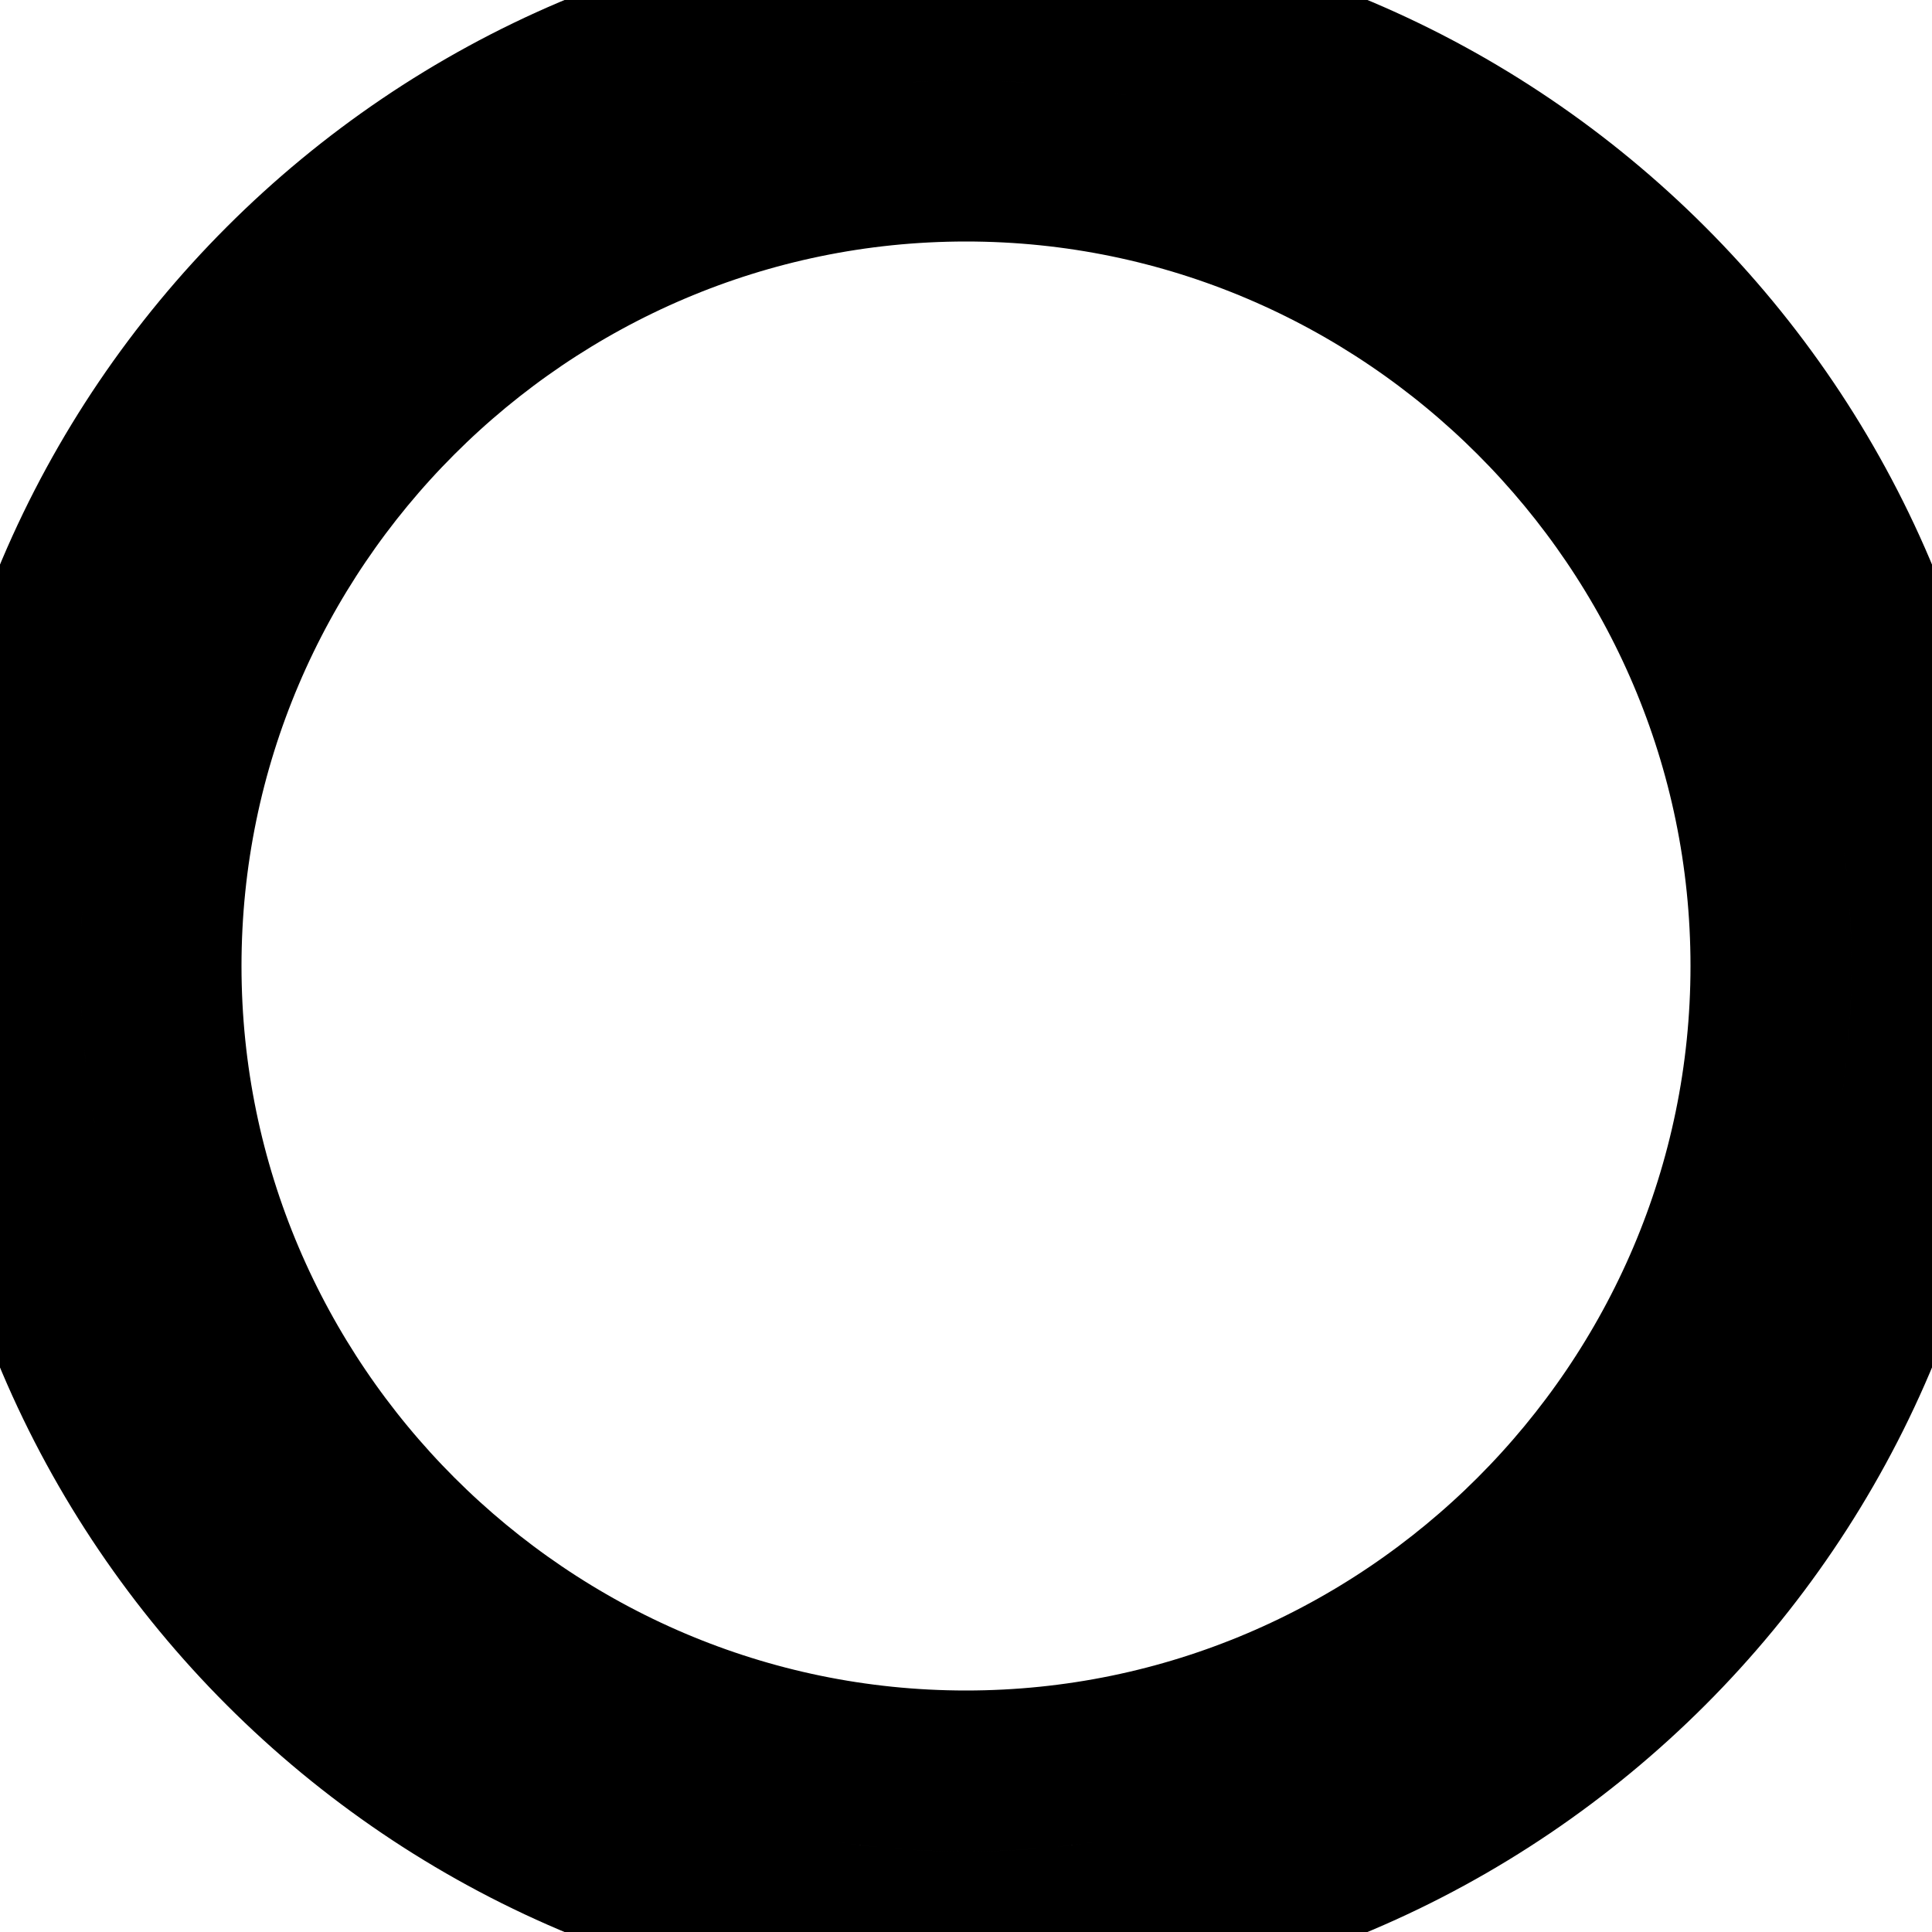
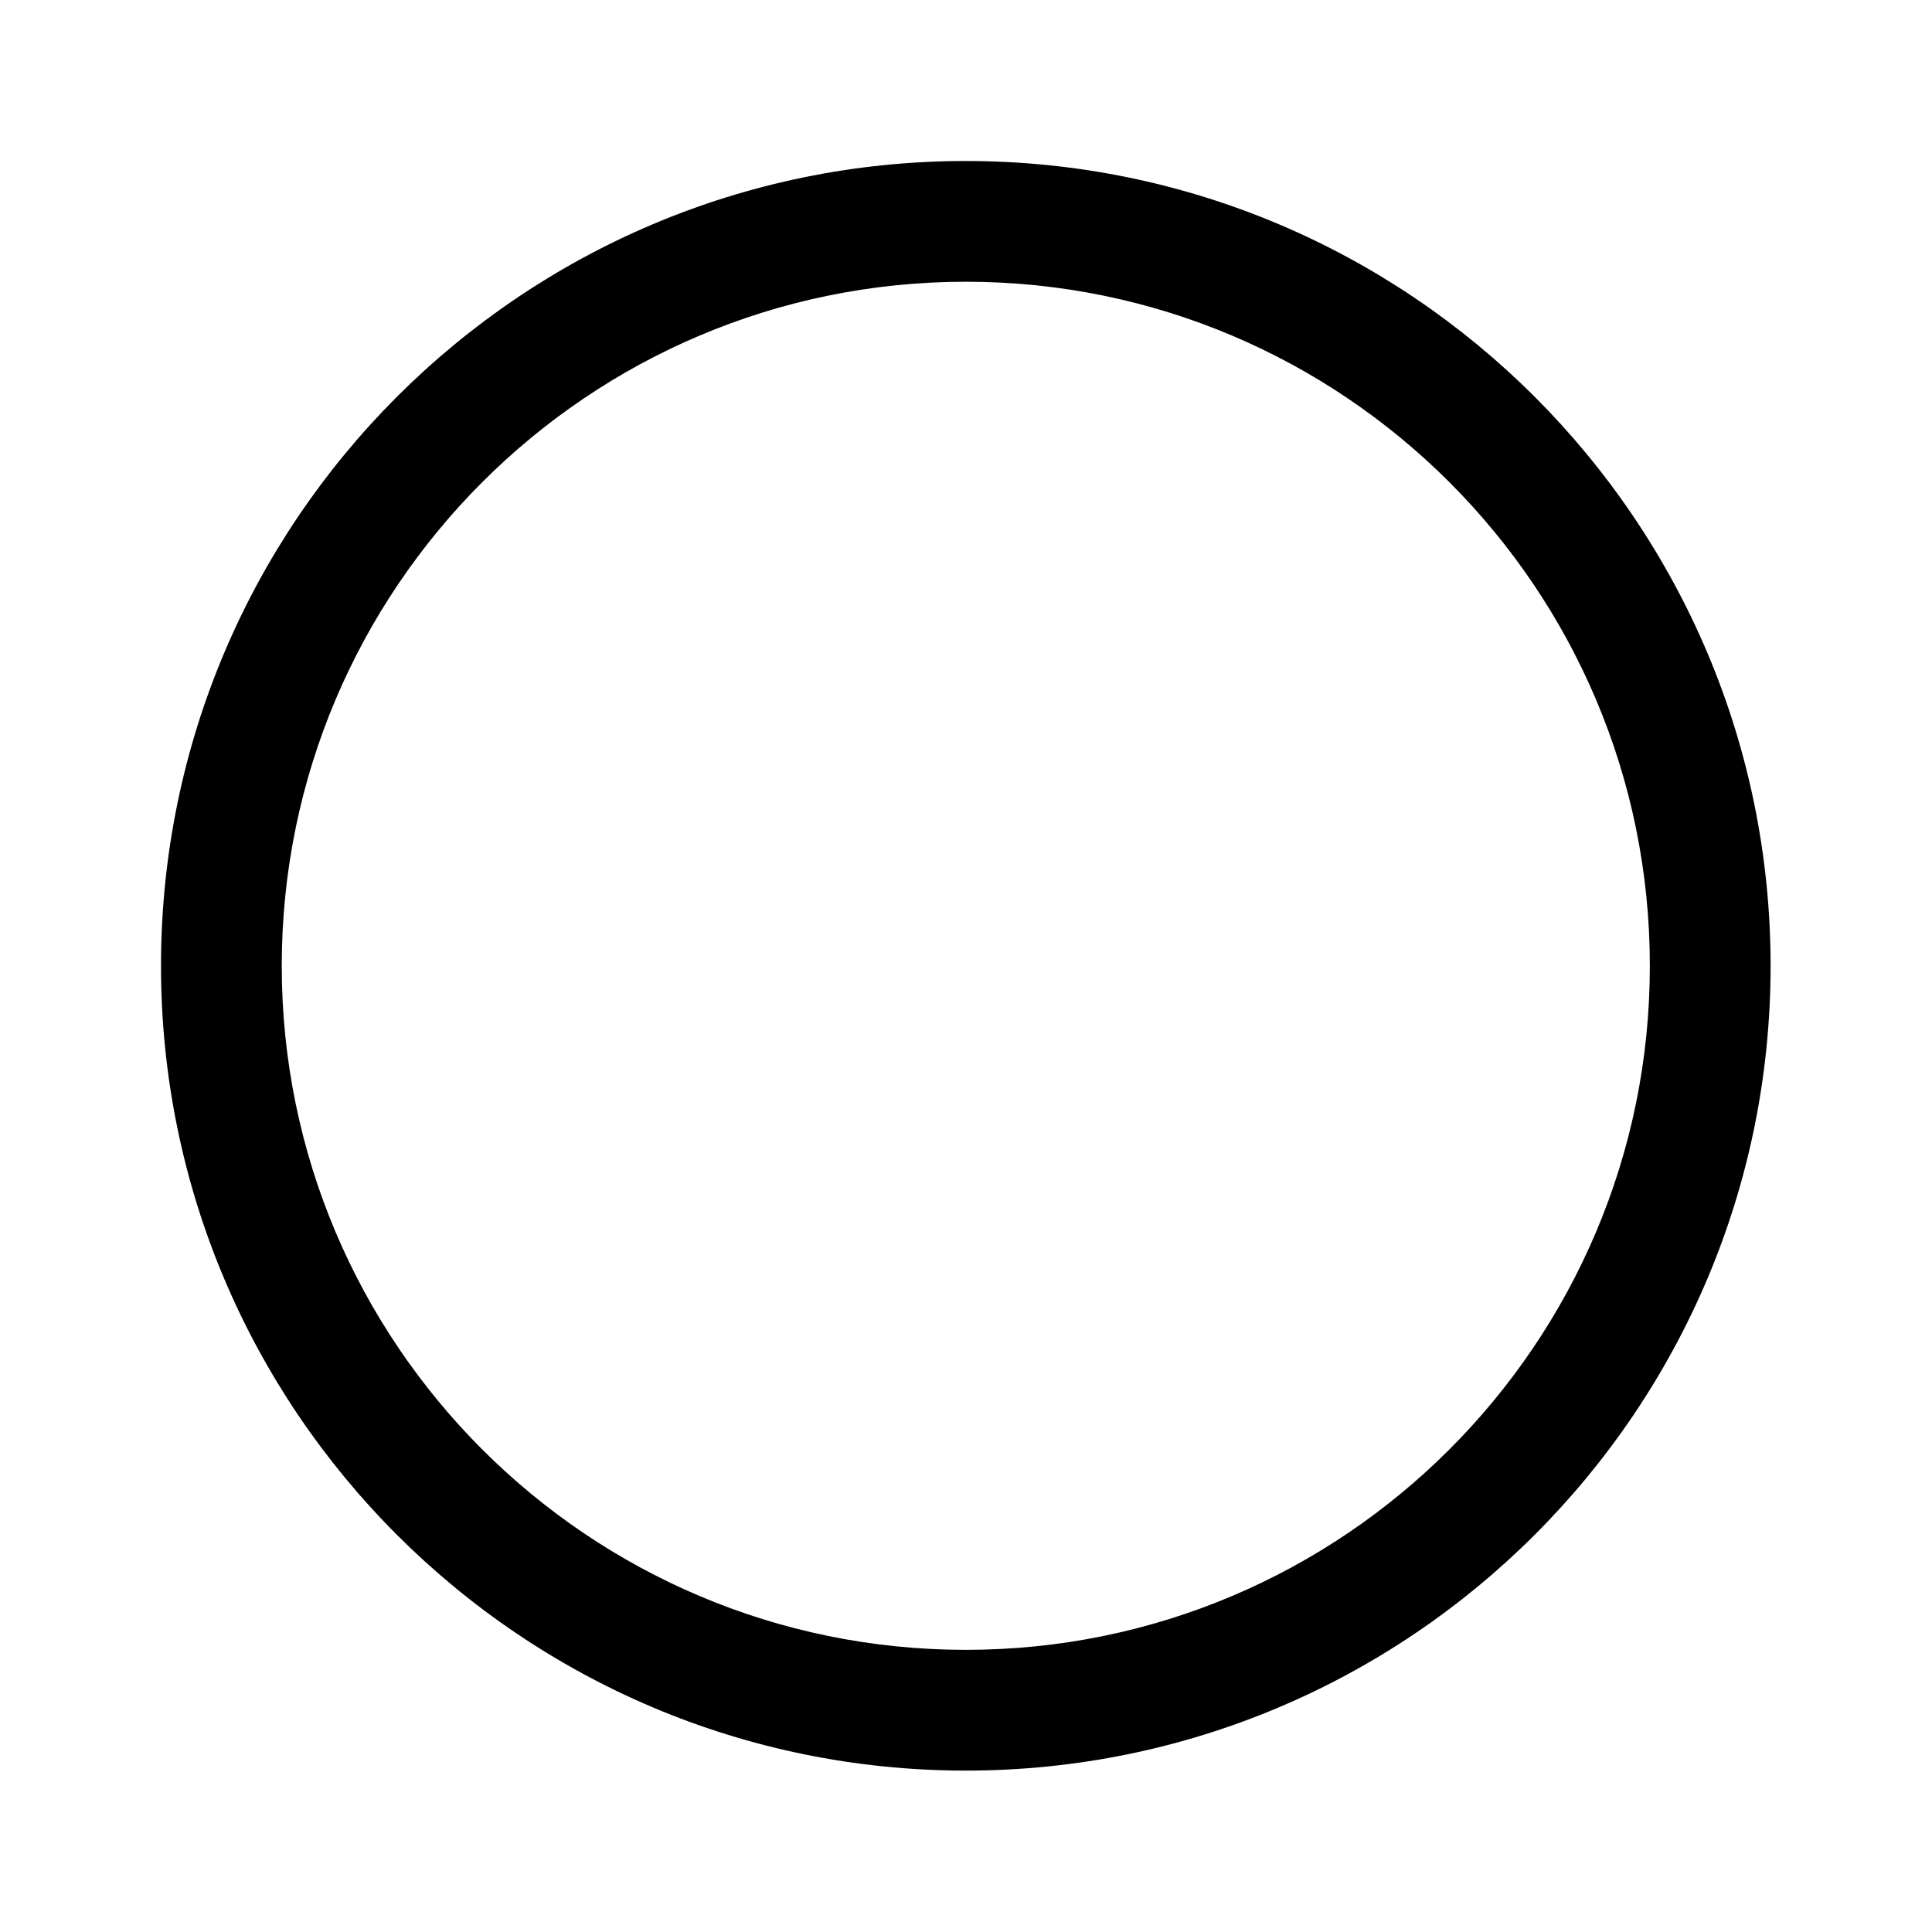
- <svg xmlns="http://www.w3.org/2000/svg" width="24" height="24" viewBox="0 0 24 24" fill="none" stroke="currentColor" stroke-width="2" stroke-linecap="round" stroke-linejoin="round" class="lucide lucide-github">
-   <path d="M12,2c5.5,0,10,4.5,10,10s-4.5,10-10,10S2,17.5,2,12S6.5,2,12,2z M12,0C5.4,0,0,5.4,0,12s5.4,12,12,12s12-5.4,12-12 S18.6,0,12,0z" />
+ <svg xmlns="http://www.w3.org/2000/svg" width="24" height="24" viewBox="0 0 24 24" fill="currentColor">
+   <path d="m11.998 2c5.517 0 9.997 4.48 9.997 9.998 0 5.517-4.48 9.997-9.997 9.997-5.518 0-9.998-4.48-9.998-9.997 0-5.518 4.48-9.998 9.998-9.998zm0 1.5c-4.69 0-8.498 3.808-8.498 8.498s3.808 8.497 8.498 8.497 8.497-3.807 8.497-8.497-3.807-8.498-8.497-8.498z" fill-rule="nonzero" />
</svg>
